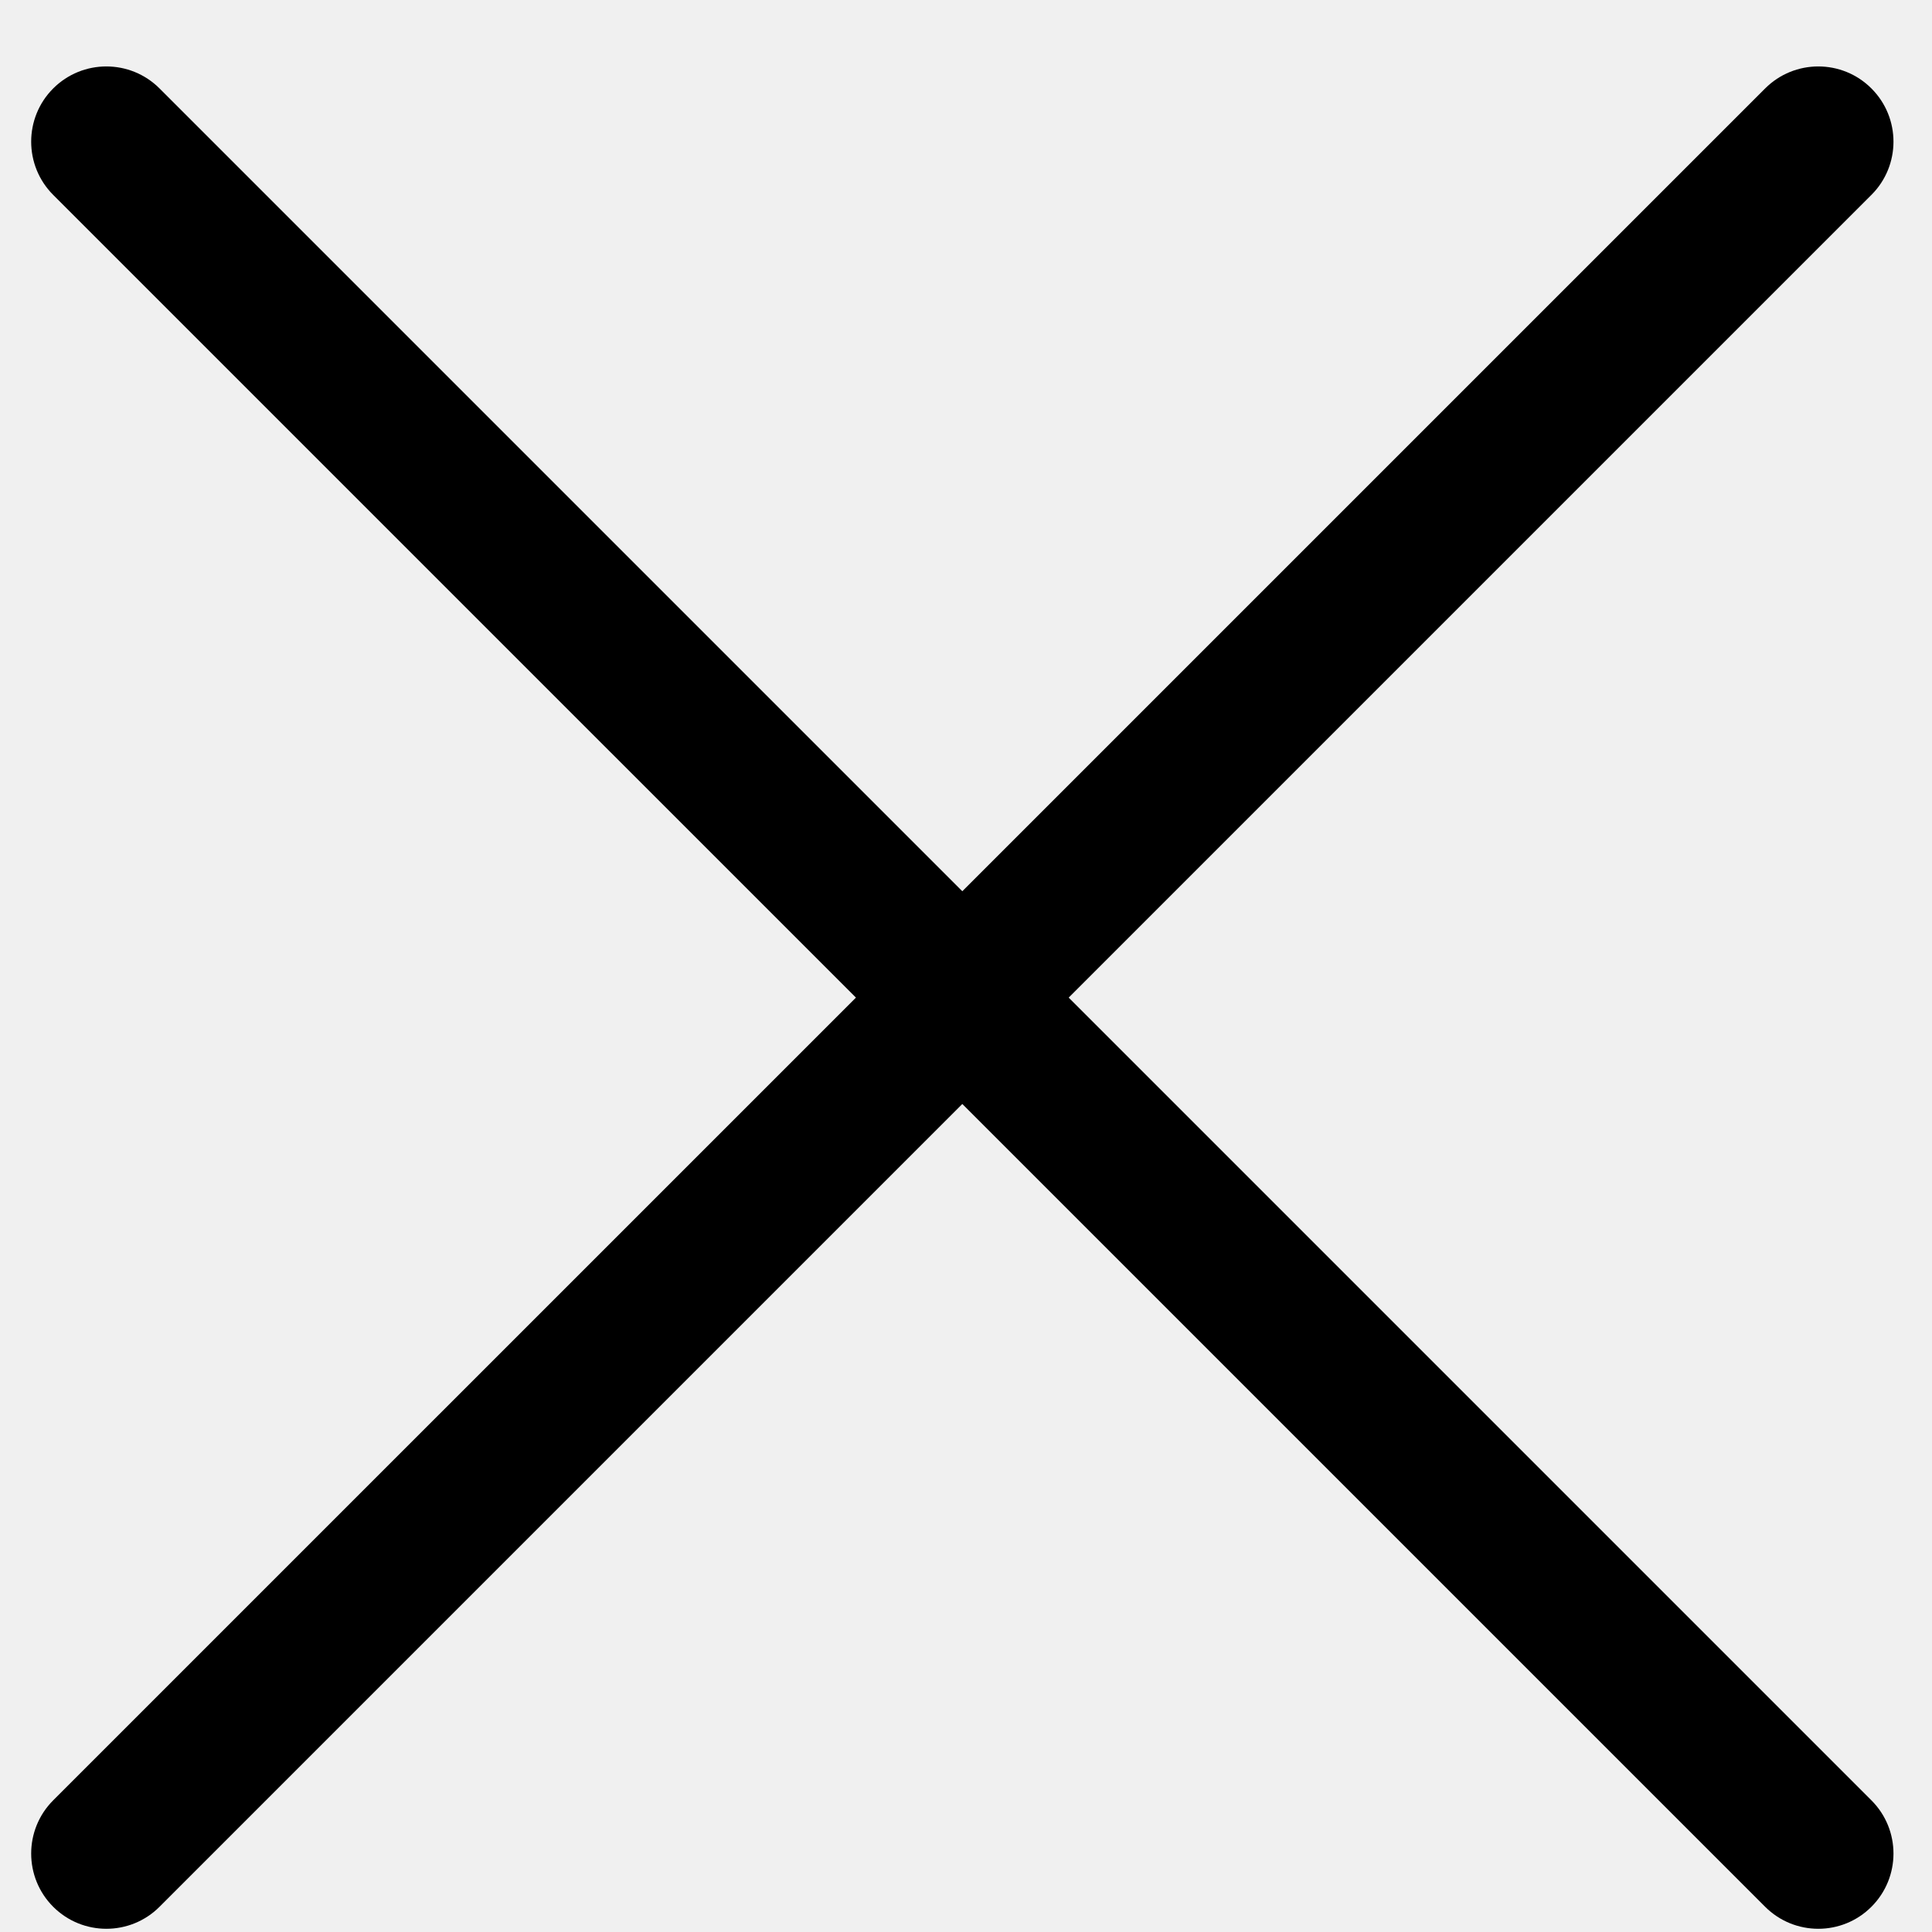
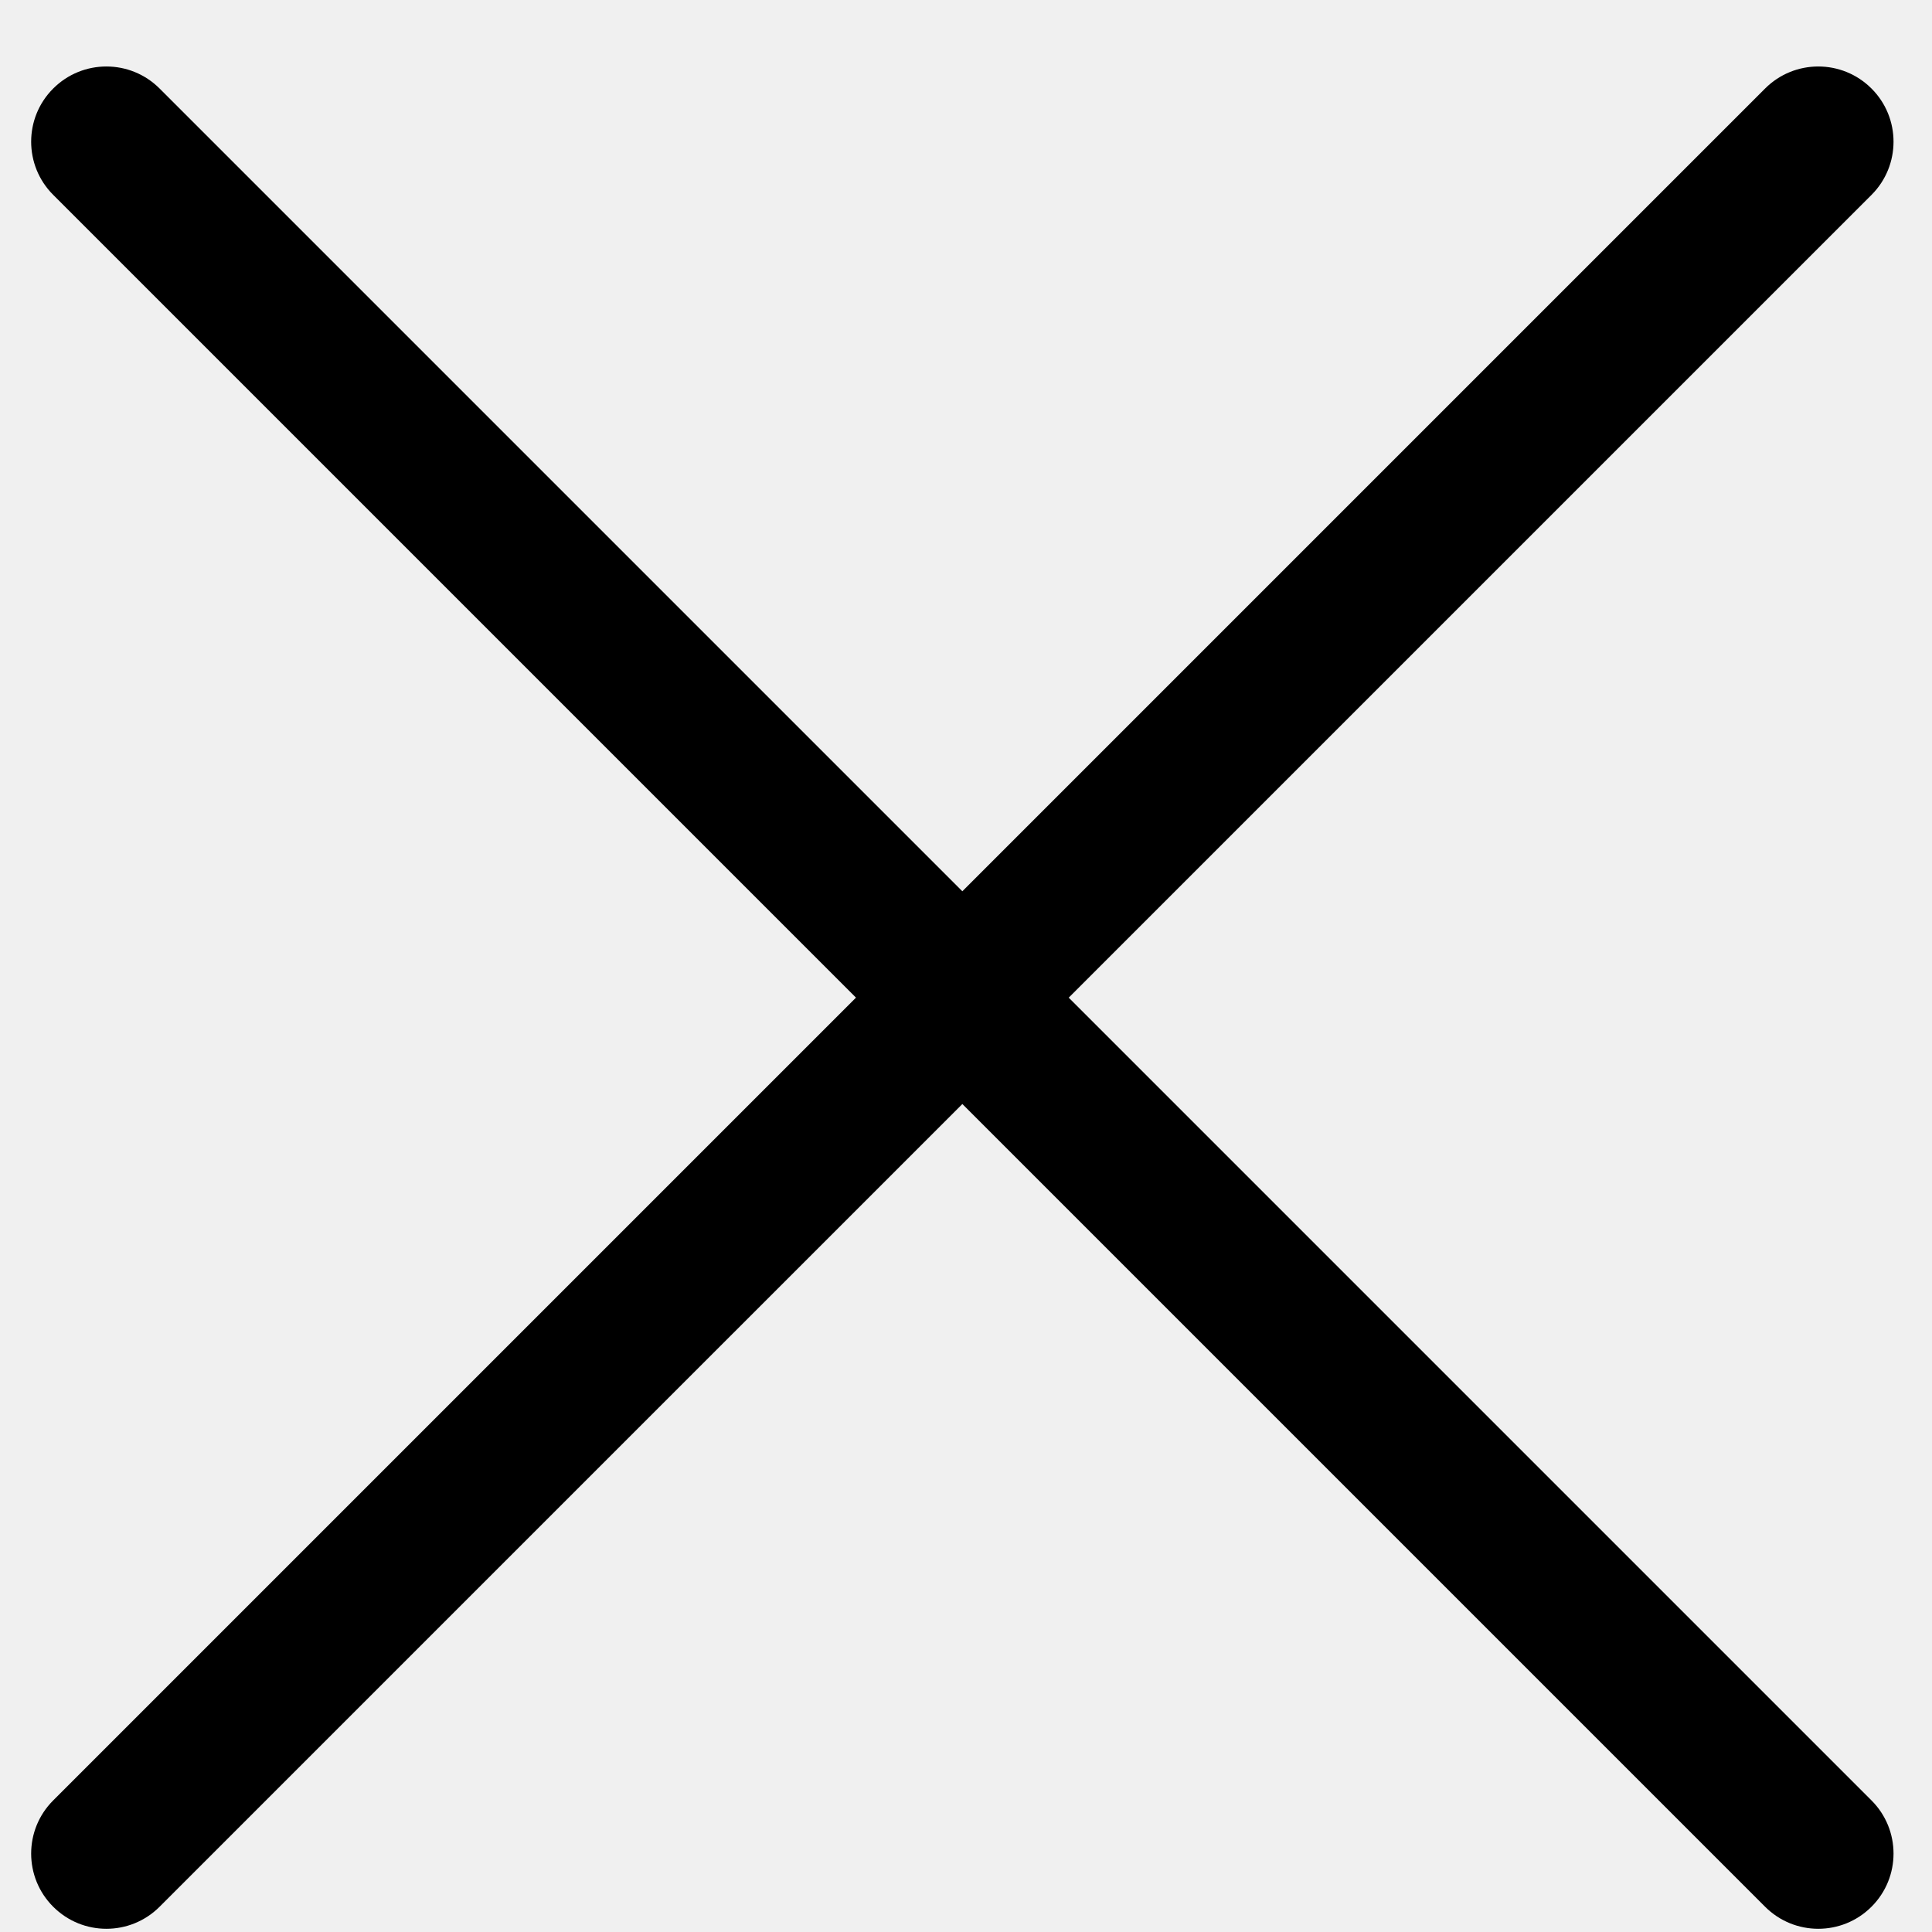
- <svg xmlns="http://www.w3.org/2000/svg" width="29" height="29" viewBox="0 0 29 29" fill="none">
-   <g clip-path="url(#clip0_51_812)">
-     <path d="M28.091 1.328C28.532 1.769 28.532 2.484 28.091 2.925L2.395 28.621C1.954 29.062 1.239 29.062 0.798 28.621C0.358 28.18 0.358 27.465 0.798 27.024L26.495 1.328C26.936 0.887 27.651 0.887 28.091 1.328Z" fill="black" />
-     <path d="M0.798 1.328C1.239 0.887 1.954 0.887 2.395 1.328L28.091 27.024C28.532 27.465 28.532 28.18 28.091 28.621C27.651 29.062 26.936 29.062 26.495 28.621L0.798 2.925C0.358 2.484 0.358 1.769 0.798 1.328Z" fill="black" />
+ <svg xmlns="http://www.w3.org/2000/svg" width="28" height="28" viewBox="0 0 28 28" fill="none">
+   <g clip-path="url(#clip0_117_912)">
+     <path d="M27.123 1.283C27.549 1.708 27.549 2.399 27.123 2.825L2.313 27.634C1.887 28.06 1.197 28.06 0.771 27.634C0.345 27.209 0.345 26.518 0.771 26.093L25.581 1.283C26.007 0.857 26.697 0.857 27.123 1.283Z" fill="black" />
+     <path d="M0.771 1.283C1.197 0.857 1.887 0.857 2.313 1.283L27.123 26.093C27.549 26.518 27.549 27.209 27.123 27.634C26.697 28.06 26.007 28.06 25.581 27.634L0.771 2.824C0.345 2.399 0.345 1.708 0.771 1.283Z" fill="black" />
  </g>
  <defs>
-     <clipPath id="clip0_51_812">
-       <rect width="29" height="29" fill="white" />
+     <clipPath id="clip0_117_912">
+       <rect width="28" height="28" fill="white" />
    </clipPath>
  </defs>
</svg>
